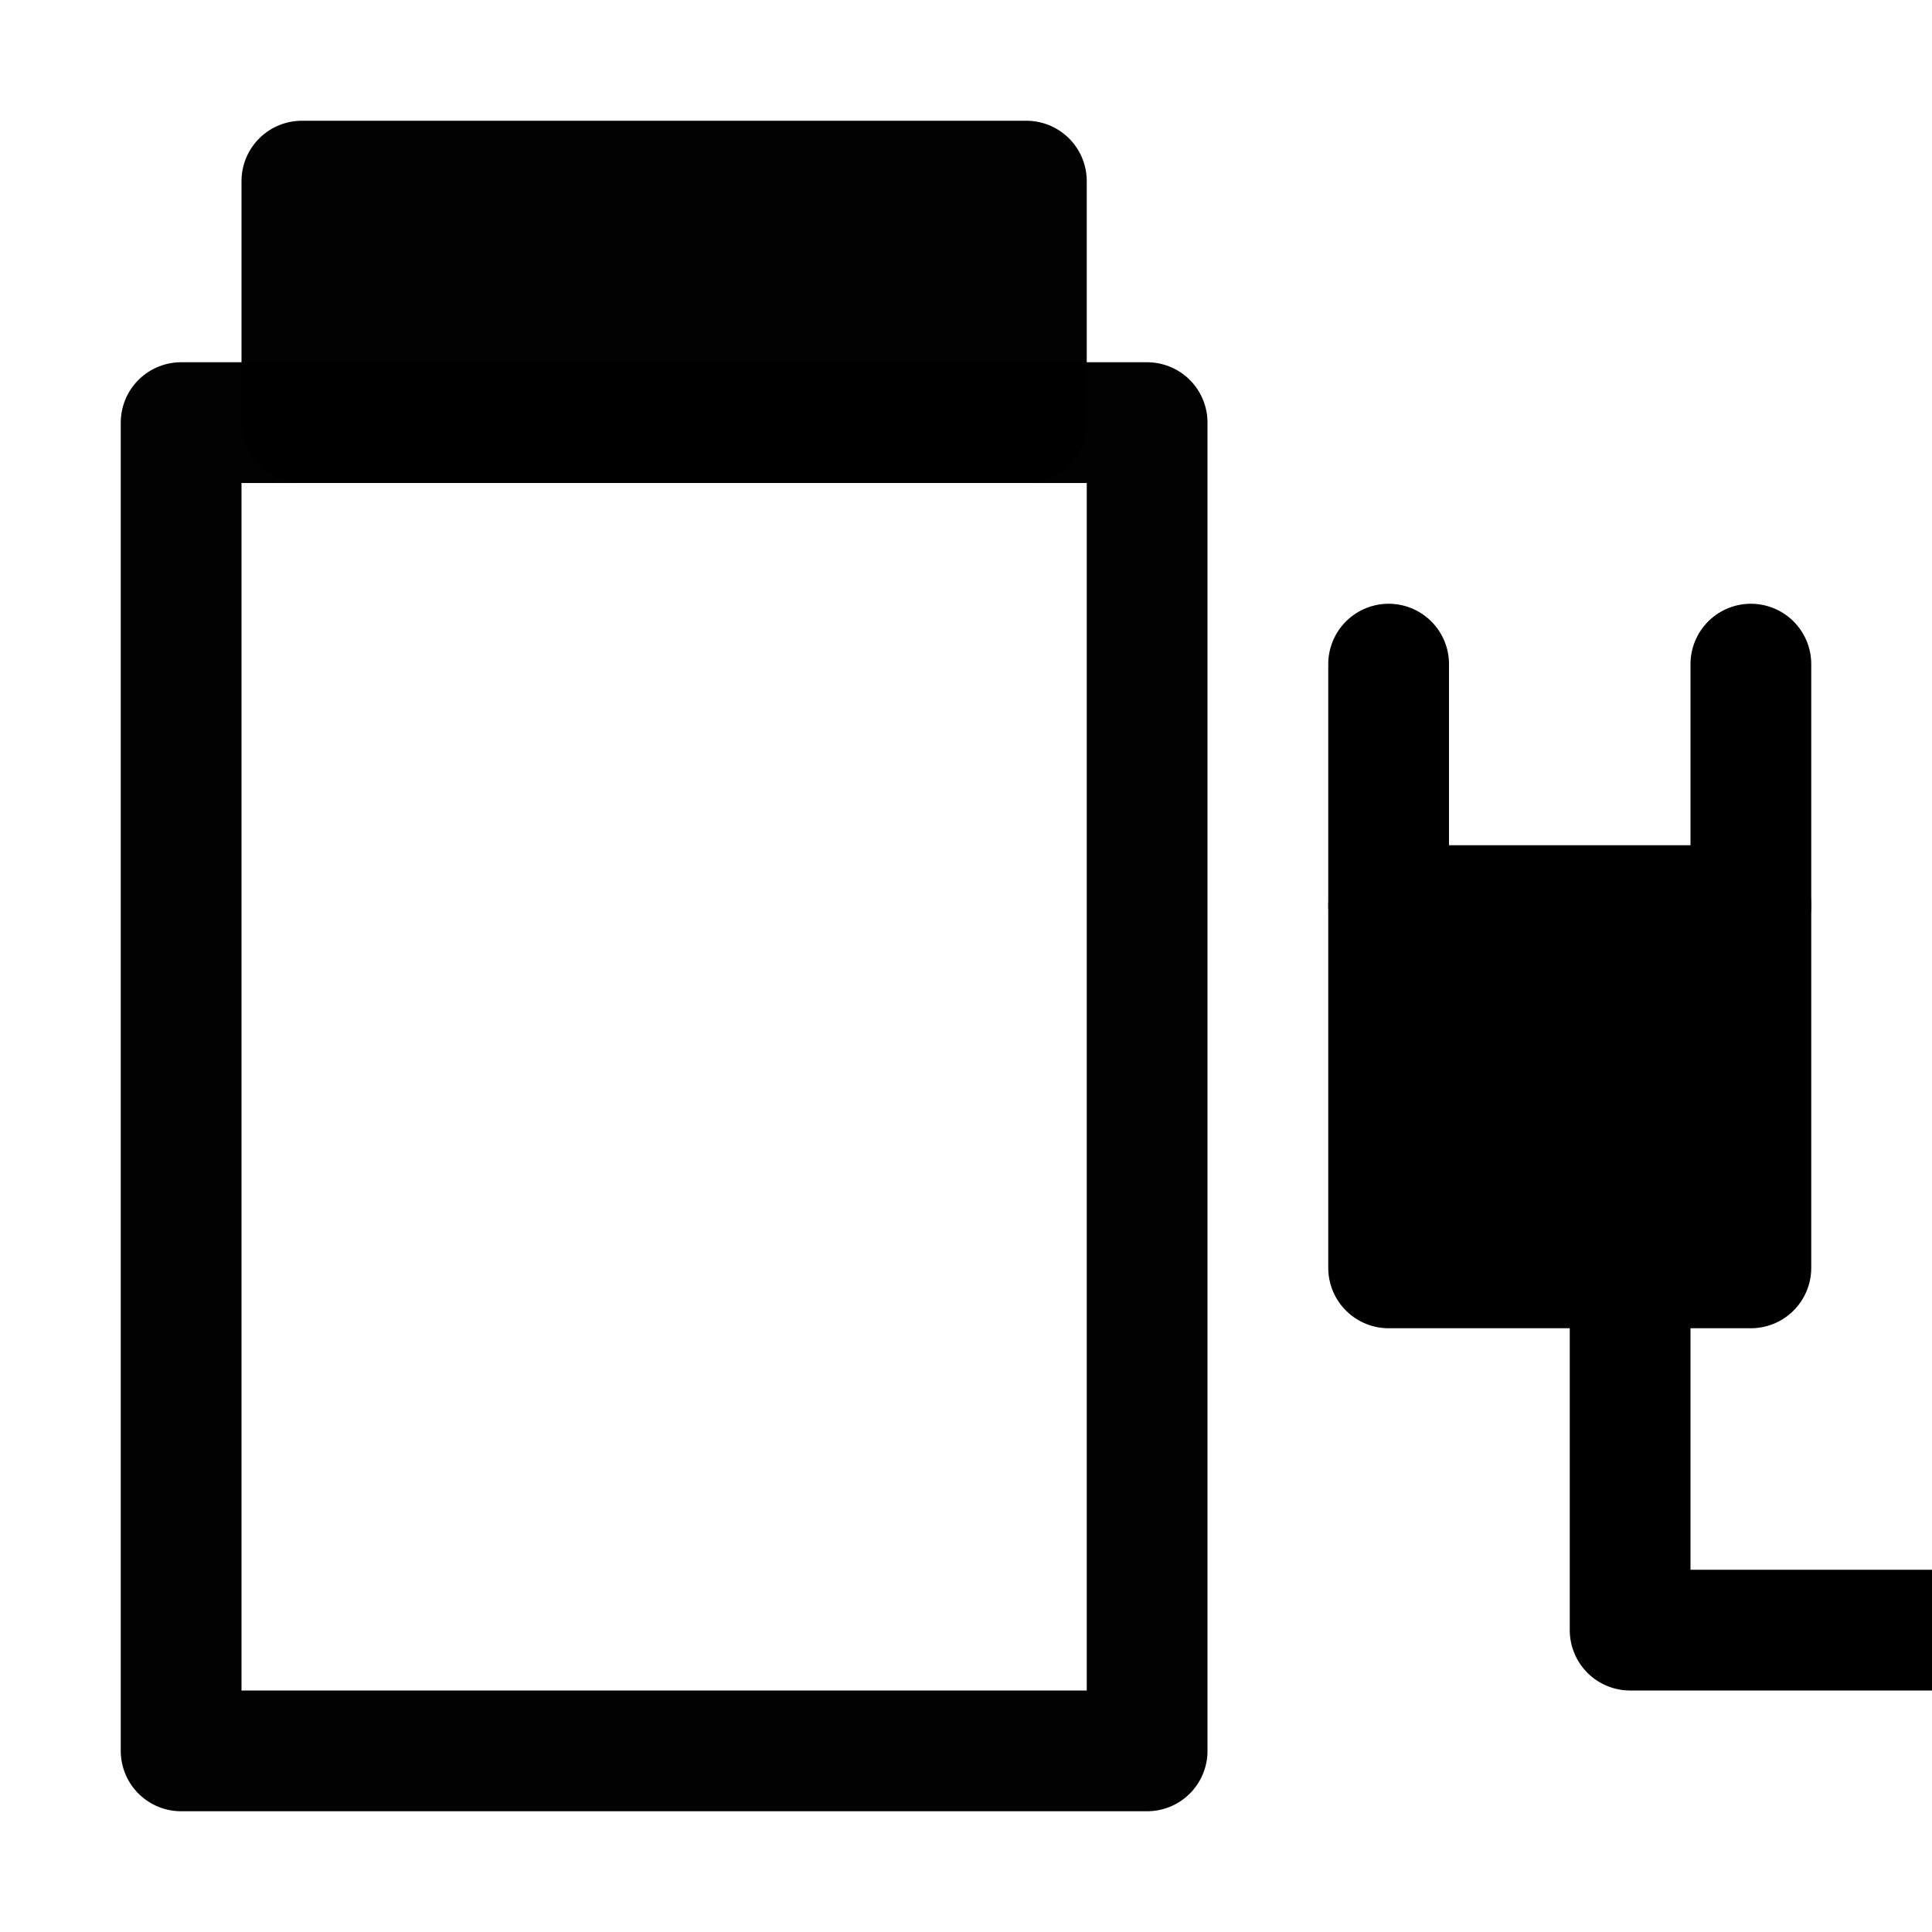
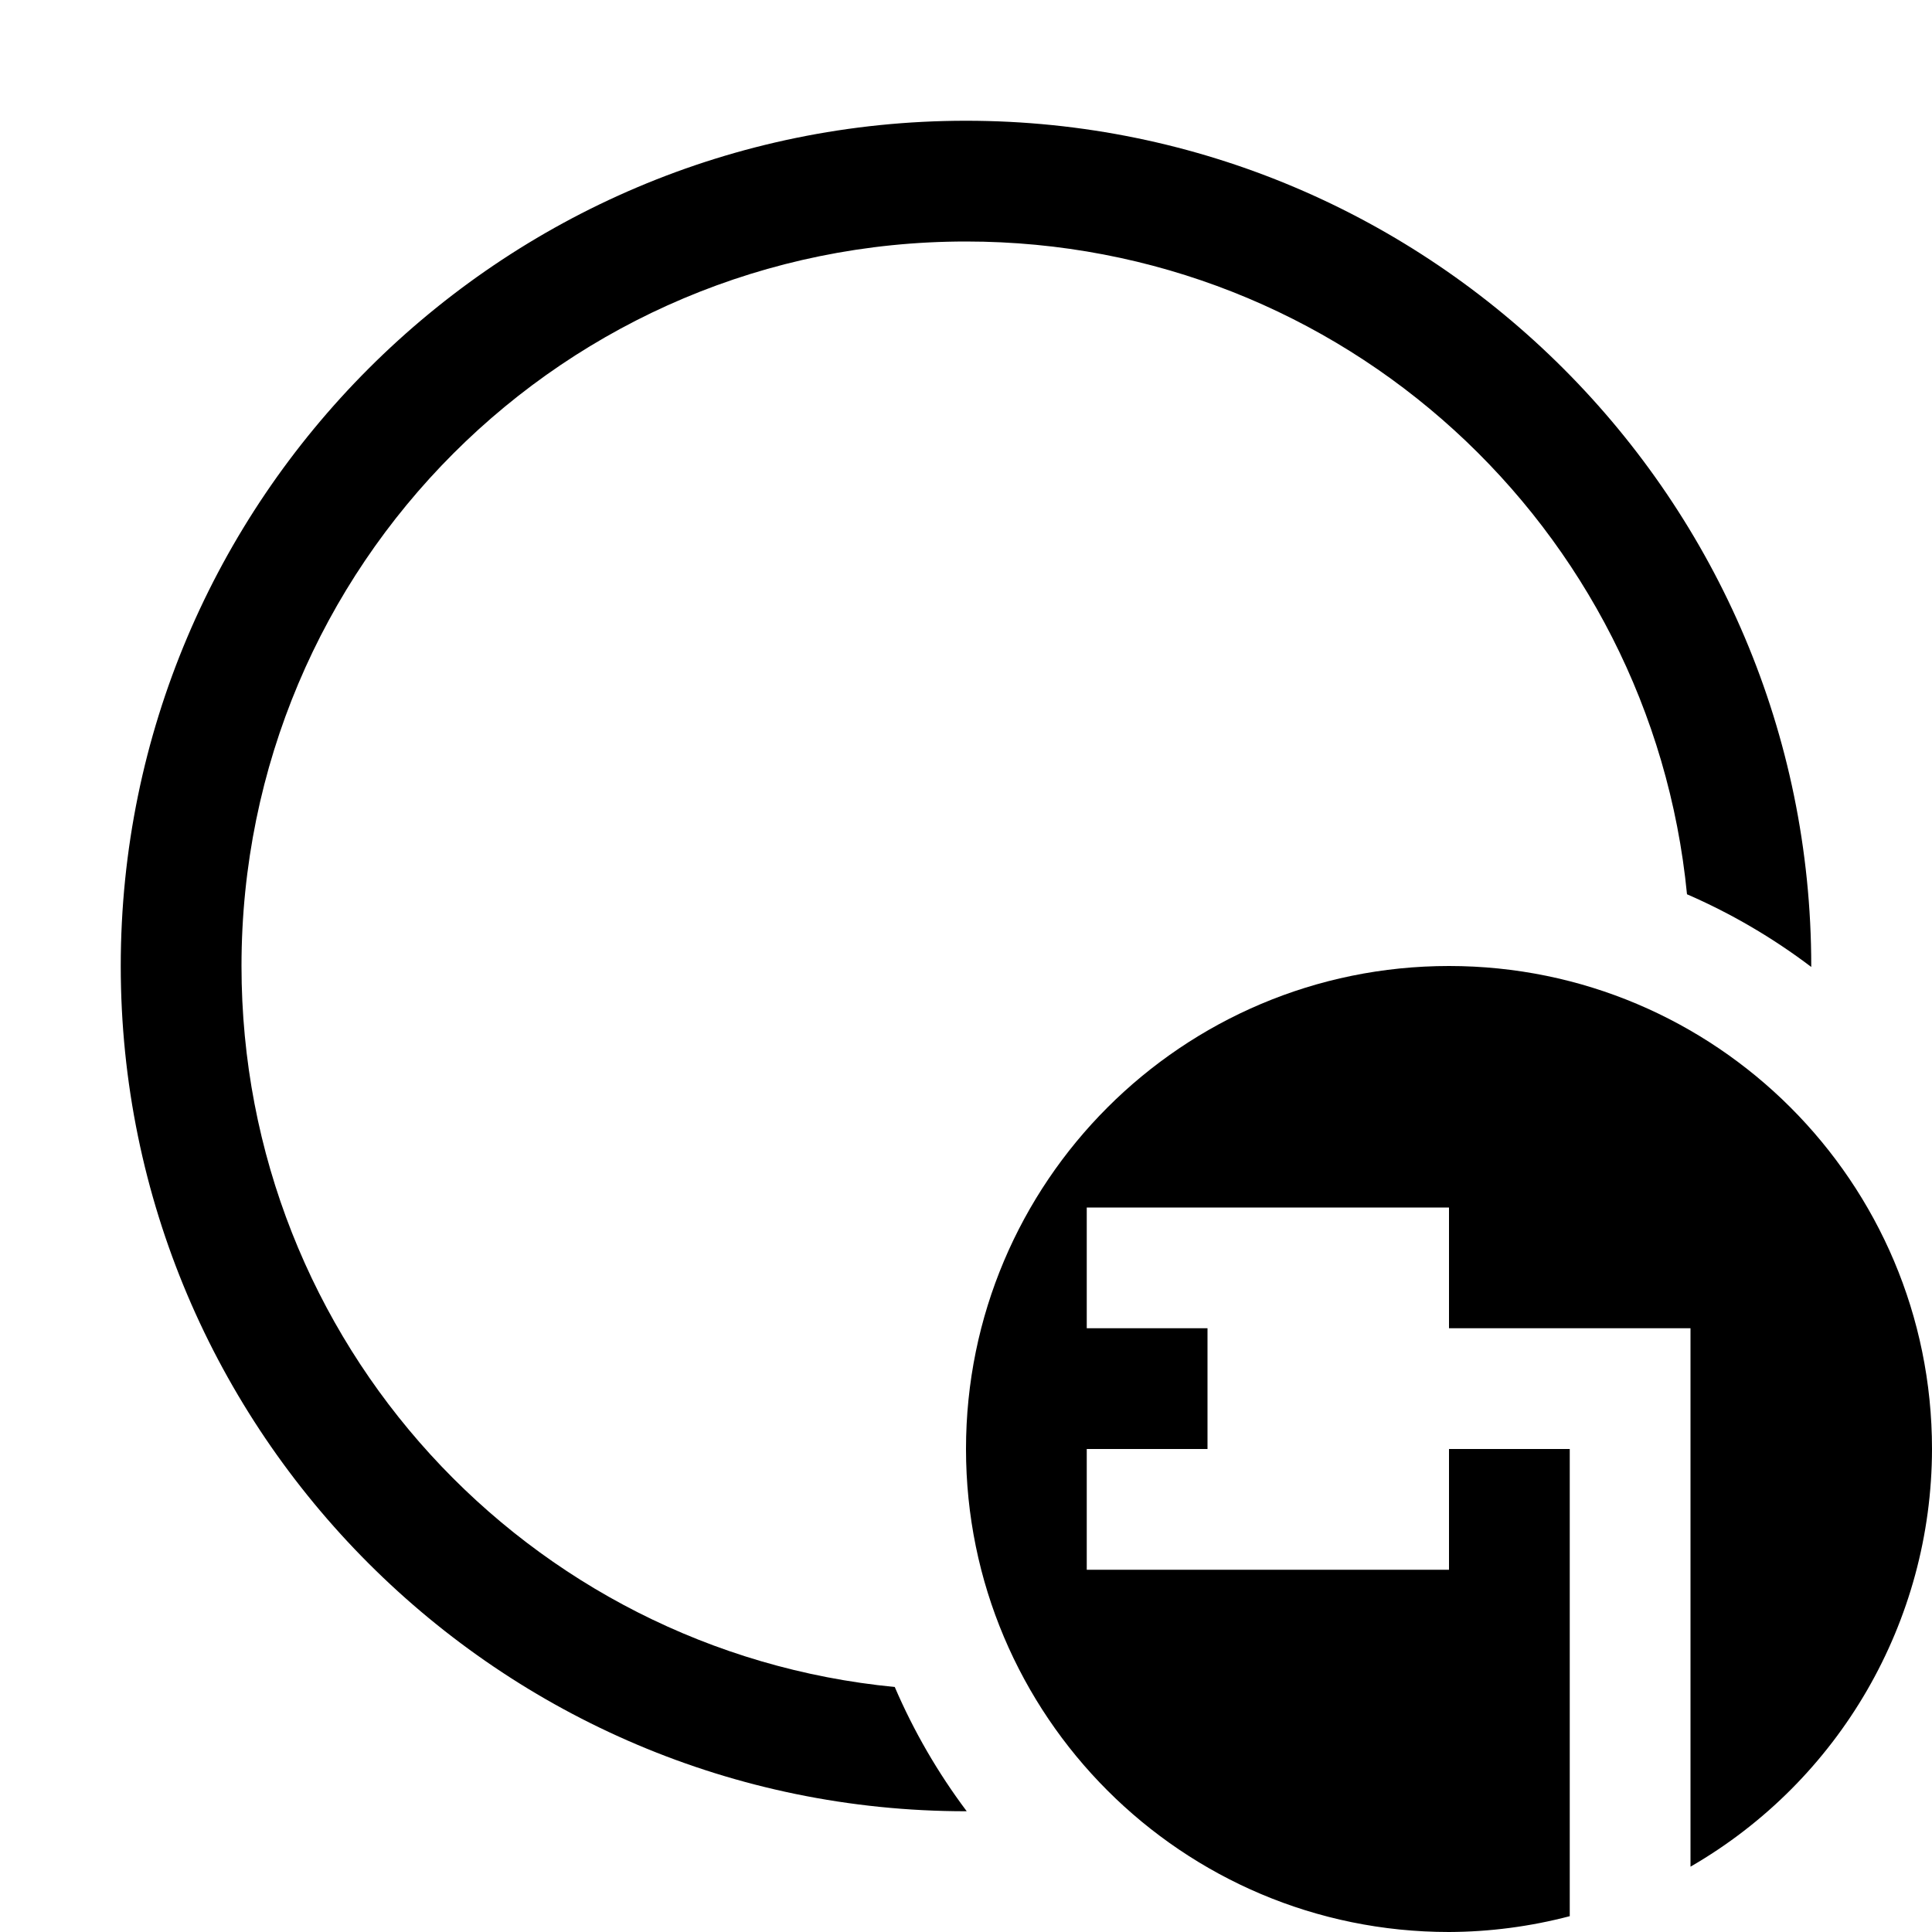
<svg xmlns="http://www.w3.org/2000/svg" height="16" width="16" version="1.1" id="svg5">
  <defs id="defs7" />
-   <rect style="opacity:0.99;fill:none;fill-opacity:1;fill-rule:nonzero;stroke:#000000;stroke-width:1;stroke-linecap:round;stroke-linejoin:round;stroke-miterlimit:4;stroke-dasharray:none;stroke-opacity:1" id="rect4137" width="8" height="11" x="1.5" y="3.5" />
-   <rect style="opacity:0.99;fill:#000000;fill-opacity:1;fill-rule:nonzero;stroke:#000000;stroke-width:1;stroke-linecap:round;stroke-linejoin:round;stroke-miterlimit:4;stroke-dasharray:none;stroke-opacity:1" id="rect4139" width="6" height="2" x="2.5" y="1.5" />
-   <path style="opacity:1;fill:#000000;fill-opacity:1;fill-rule:nonzero;stroke:#010000;stroke-width:1;stroke-linecap:round;stroke-linejoin:round;stroke-miterlimit:4;stroke-dasharray:none;stroke-dashoffset:0;stroke-opacity:1;paint-order:fill markers stroke" d="m 11.5,5.5 v 2" id="path4546" />
-   <path style="opacity:1;fill:#000000;fill-opacity:1;fill-rule:nonzero;stroke:#010000;stroke-width:1;stroke-linecap:round;stroke-linejoin:round;stroke-miterlimit:4;stroke-dasharray:none;stroke-dashoffset:0;stroke-opacity:1;paint-order:fill markers stroke" d="m 14.5,5.5 v 2" id="path4548" />
-   <path style="opacity:1;fill:#000000;fill-opacity:1;fill-rule:nonzero;stroke:#010000;stroke-width:1;stroke-linecap:round;stroke-linejoin:round;stroke-miterlimit:4;stroke-dasharray:none;stroke-dashoffset:0;stroke-opacity:1;paint-order:fill markers stroke" d="m 11.5,7.5 h 3 v 3 h -3 z" id="path4550" />
-   <path style="opacity:1;fill:none;fill-opacity:1;fill-rule:nonzero;stroke:#010000;stroke-width:1;stroke-linecap:round;stroke-linejoin:round;stroke-miterlimit:4;stroke-dasharray:none;stroke-dashoffset:0;stroke-opacity:1;paint-order:fill markers stroke" d="m 13.5,10.5 v 3 h 3" id="path4552" />
+   <path style="color:#000000;font-style:normal;font-variant:normal;font-weight:normal;font-stretch:normal;font-size:medium;line-height:normal;font-family:sans-serif;font-variant-ligatures:normal;font-variant-position:normal;font-variant-caps:normal;font-variant-numeric:normal;font-variant-alternates:normal;font-feature-settings:normal;text-indent:0;text-align:start;text-decoration:none;text-decoration-line:none;text-decoration-style:solid;text-decoration-color:#000000;letter-spacing:normal;word-spacing:normal;text-transform:none;writing-mode:lr-tb;direction:ltr;text-orientation:mixed;dominant-baseline:auto;baseline-shift:baseline;text-anchor:start;white-space:normal;shape-padding:0;clip-rule:nonzero;display:inline;overflow:visible;visibility:visible;opacity:1;isolation:auto;mix-blend-mode:normal;color-interpolation:sRGB;color-interpolation-filters:linearRGB;solid-color:#000000;solid-opacity:1;vector-effect:none;fill:#000000;fill-opacity:1;fill-rule:nonzero;stroke:none;stroke-width:1;stroke-linecap:butt;stroke-linejoin:miter;stroke-miterlimit:4;stroke-dasharray:none;stroke-dashoffset:0;stroke-opacity:1;color-rendering:auto;image-rendering:auto;shape-rendering:auto;text-rendering:auto;enable-background:accumulate" d="M 8 1 C 4.14 1 1 4.14 1 8 C 1 11.86 4.14 15 8 15 C 8.002 15 8.004 15 8.006 15 A 5 5 0 0 1 7.41 13.971 C 4.368 13.676 2 11.121 2 8 C 2 4.68 4.68 2 8 2 C 11.119 2 13.674 4.366 13.971 7.406 A 5 5 0 0 1 15 8.008 C 15 8.005 15 8.003 15 8 C 15 4.14 11.86 1 8 1 z " id="path6757" />
+   <path style="fill:#000000;fill-opacity:1;stroke:none;stroke-width:1;stroke-miterlimit:4;stroke-dasharray:none;stroke-opacity:1" d="m 12,8 a 4,4 0 0 0 -4,4 4,4 0 0 0 4,4 4,4 0 0 0 1,-0.131 V 12 h -1 v 1 H 9 v -1 h 1 V 11 H 9 v -1 h 3 v 1 h 2 v 4.459 A 4,4 0 0 0 16,12 4,4 0 0 0 12,8 Z" id="path4506" />
</svg>
